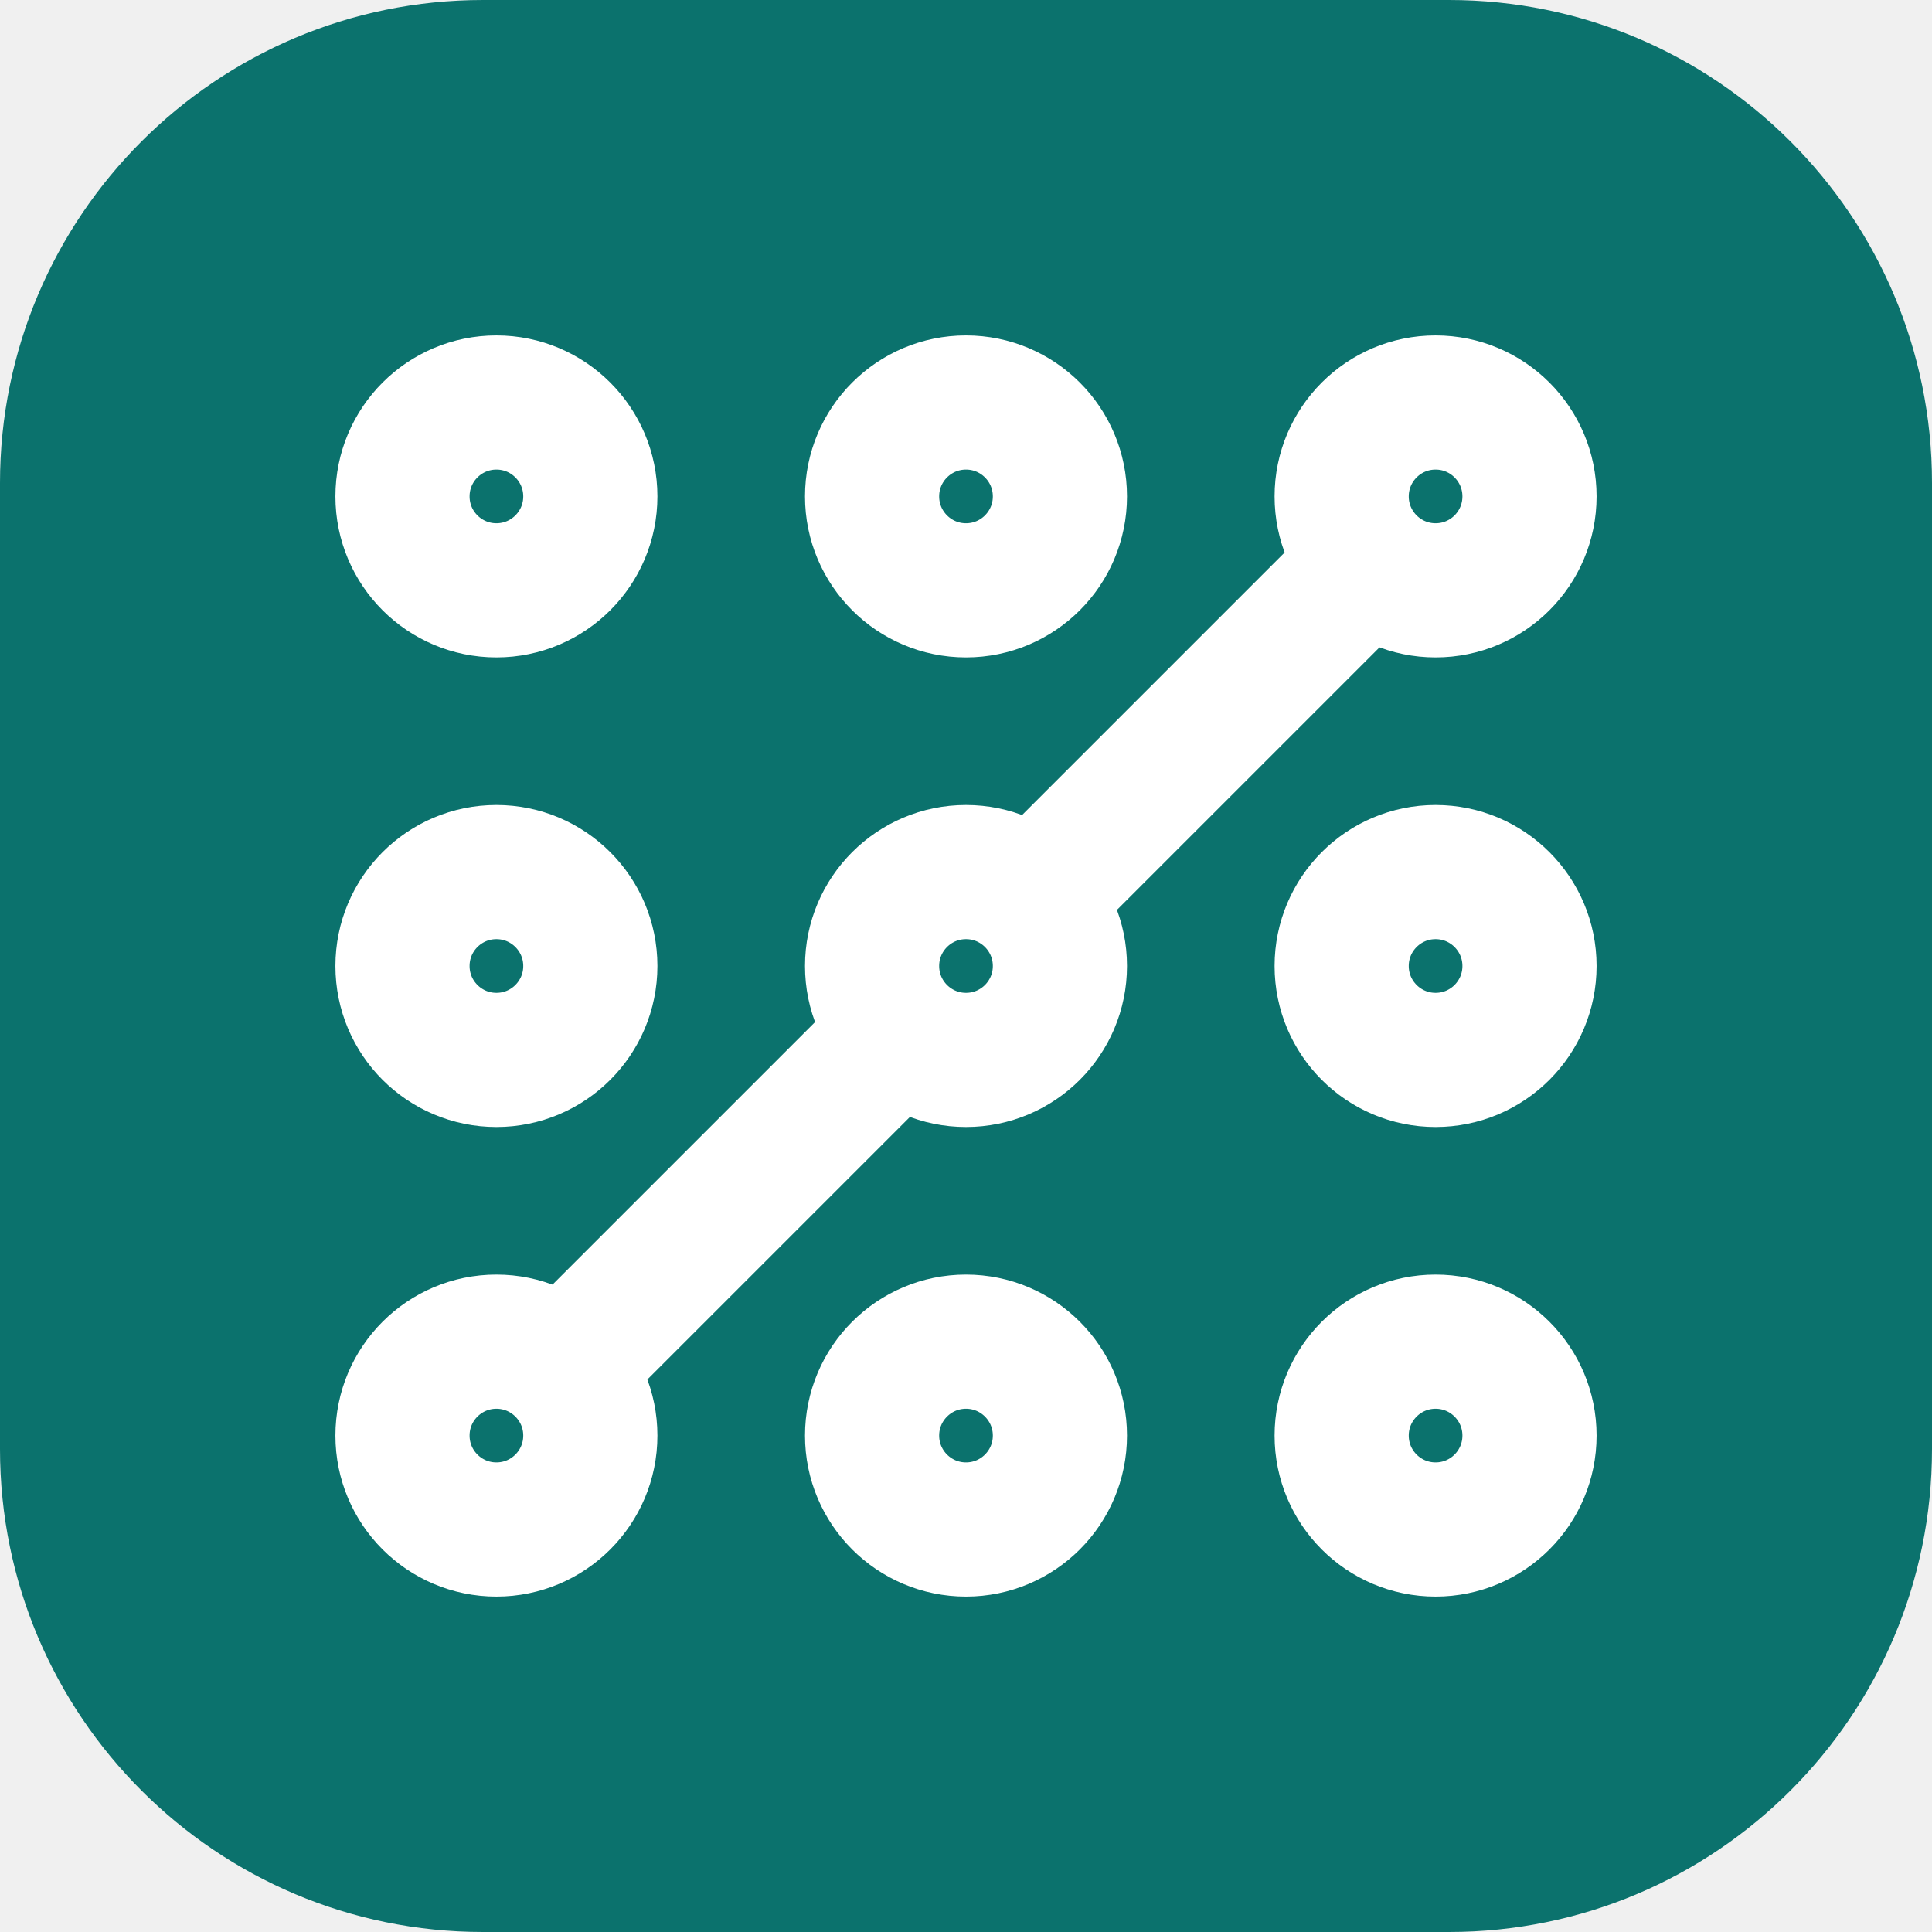
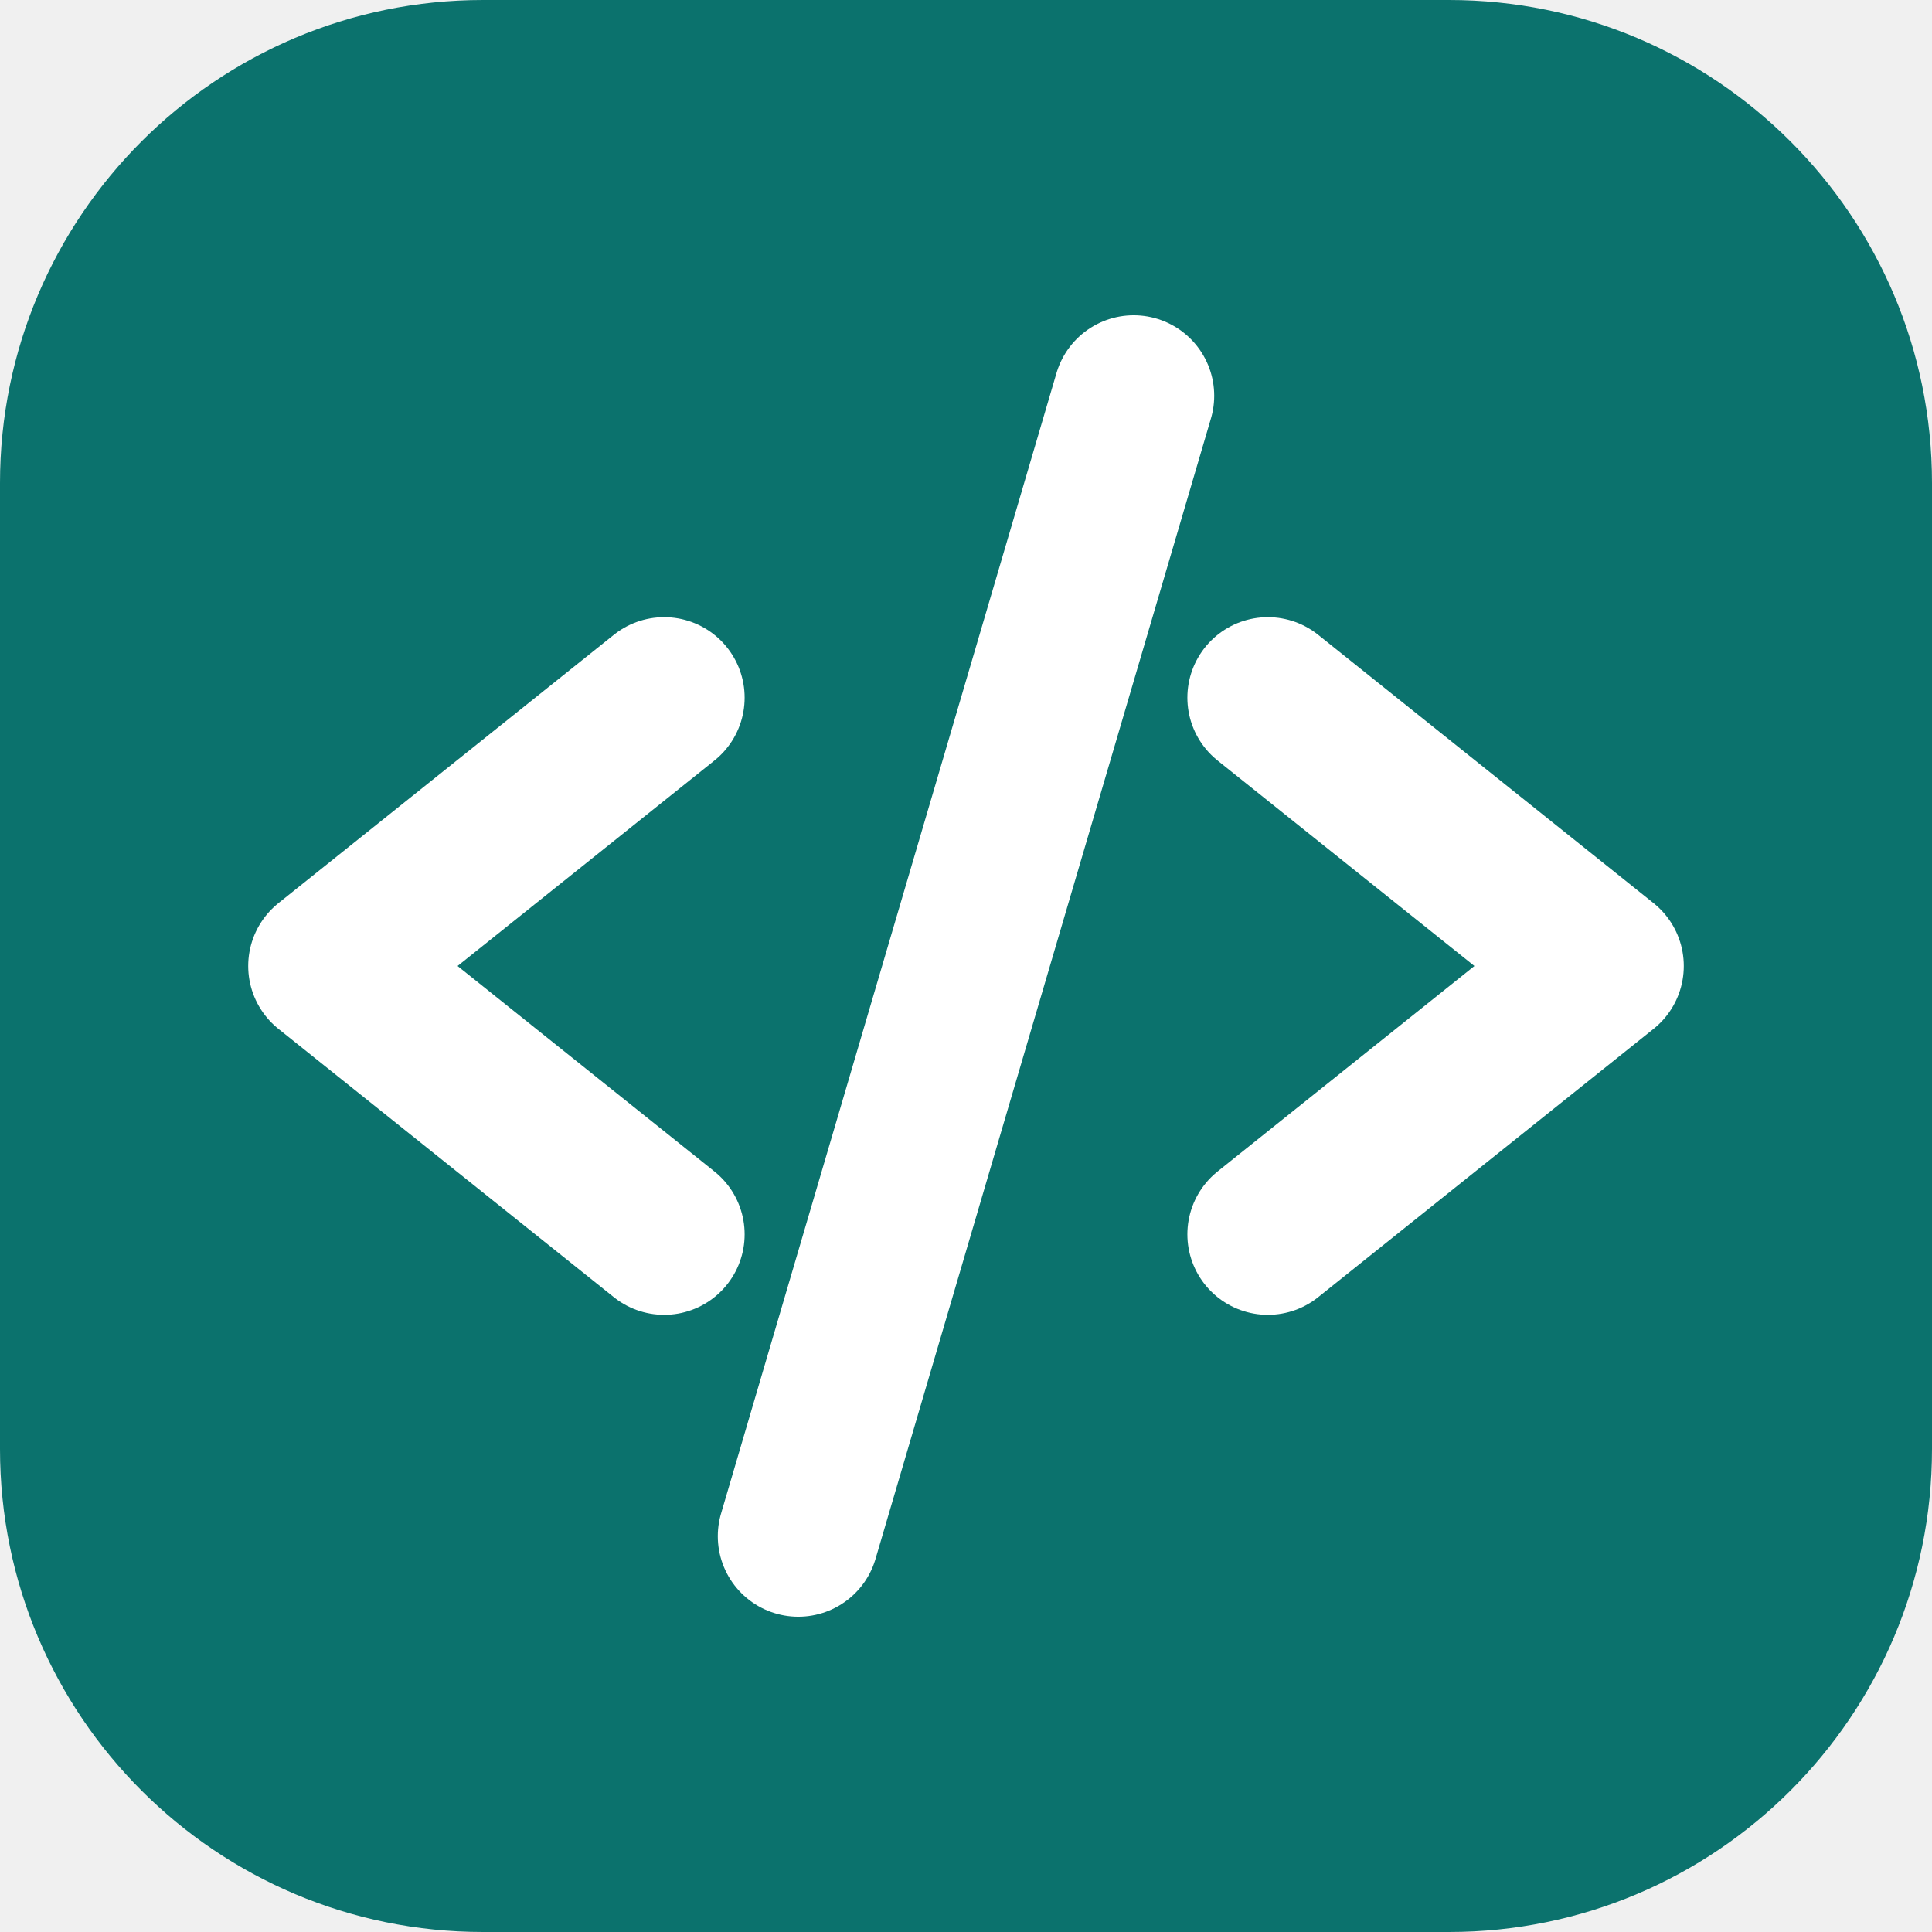
<svg xmlns="http://www.w3.org/2000/svg" width="24" height="24" viewBox="0 0 24 24" fill="none" aria-hidden="true">
  <rect width="24" height="24" rx="6" fill="#0B726D" />
-   <g transform="translate(2 2) scale(.8333333)" fill="none" stroke="#FFFFFF" stroke-width="2" stroke-linecap="round" stroke-linejoin="round">
-     <circle cx="5" cy="5" r="1.4" />
-     <circle cx="12" cy="5" r="1.4" />
-     <circle cx="19" cy="5" r="1.4" />
-     <circle cx="5" cy="12" r="1.4" />
-     <circle cx="12" cy="12" r="1.4" />
-     <circle cx="19" cy="12" r="1.4" />
-     <circle cx="5" cy="19" r="1.4" />
-     <circle cx="12" cy="19" r="1.4" />
-     <circle cx="19" cy="19" r="1.4" />
-     <path d="m6.5 17.5 4-4m3-3 4-4" />
+   <g transform="translate(2 2) scale(.8333333)" fill="none" stroke="#FFFFFF" stroke-width="2.4" stroke-linecap="round" stroke-linejoin="round">
+     <path d="m7.5 8-5 4 5 4m9-8 5 4-5 4m-2-12.5-5 17" />
  </g>
</svg>
